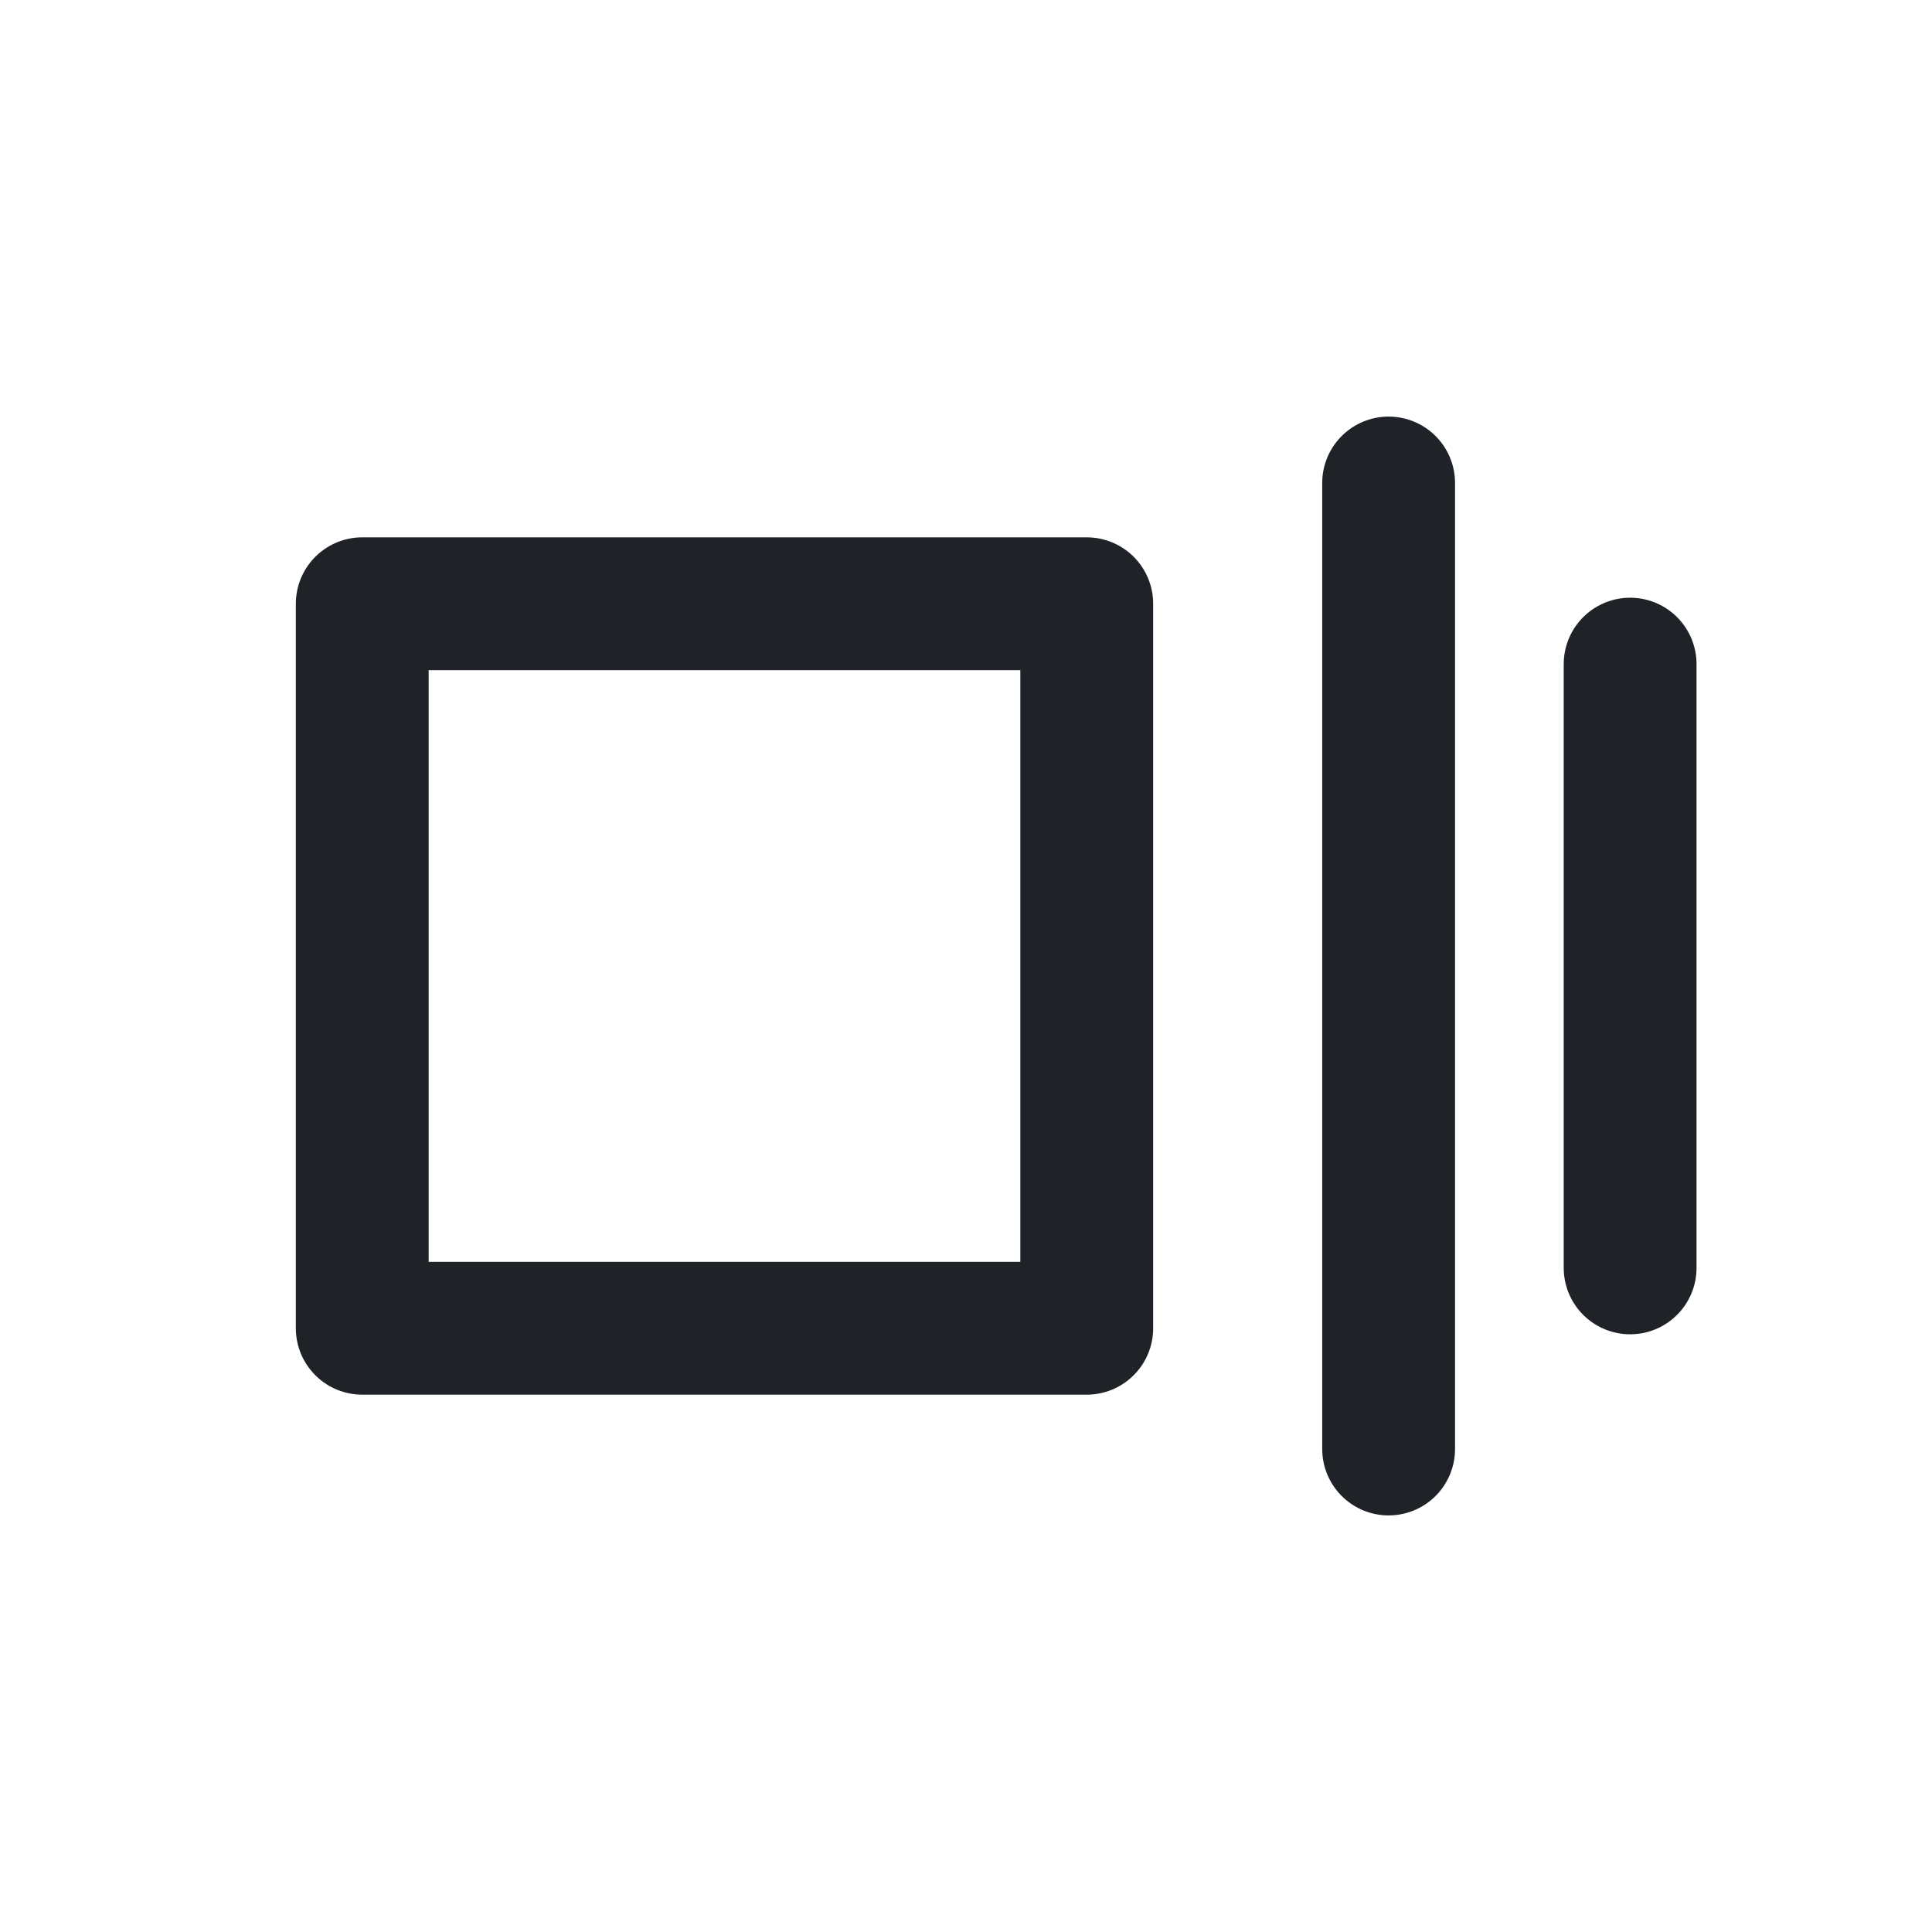
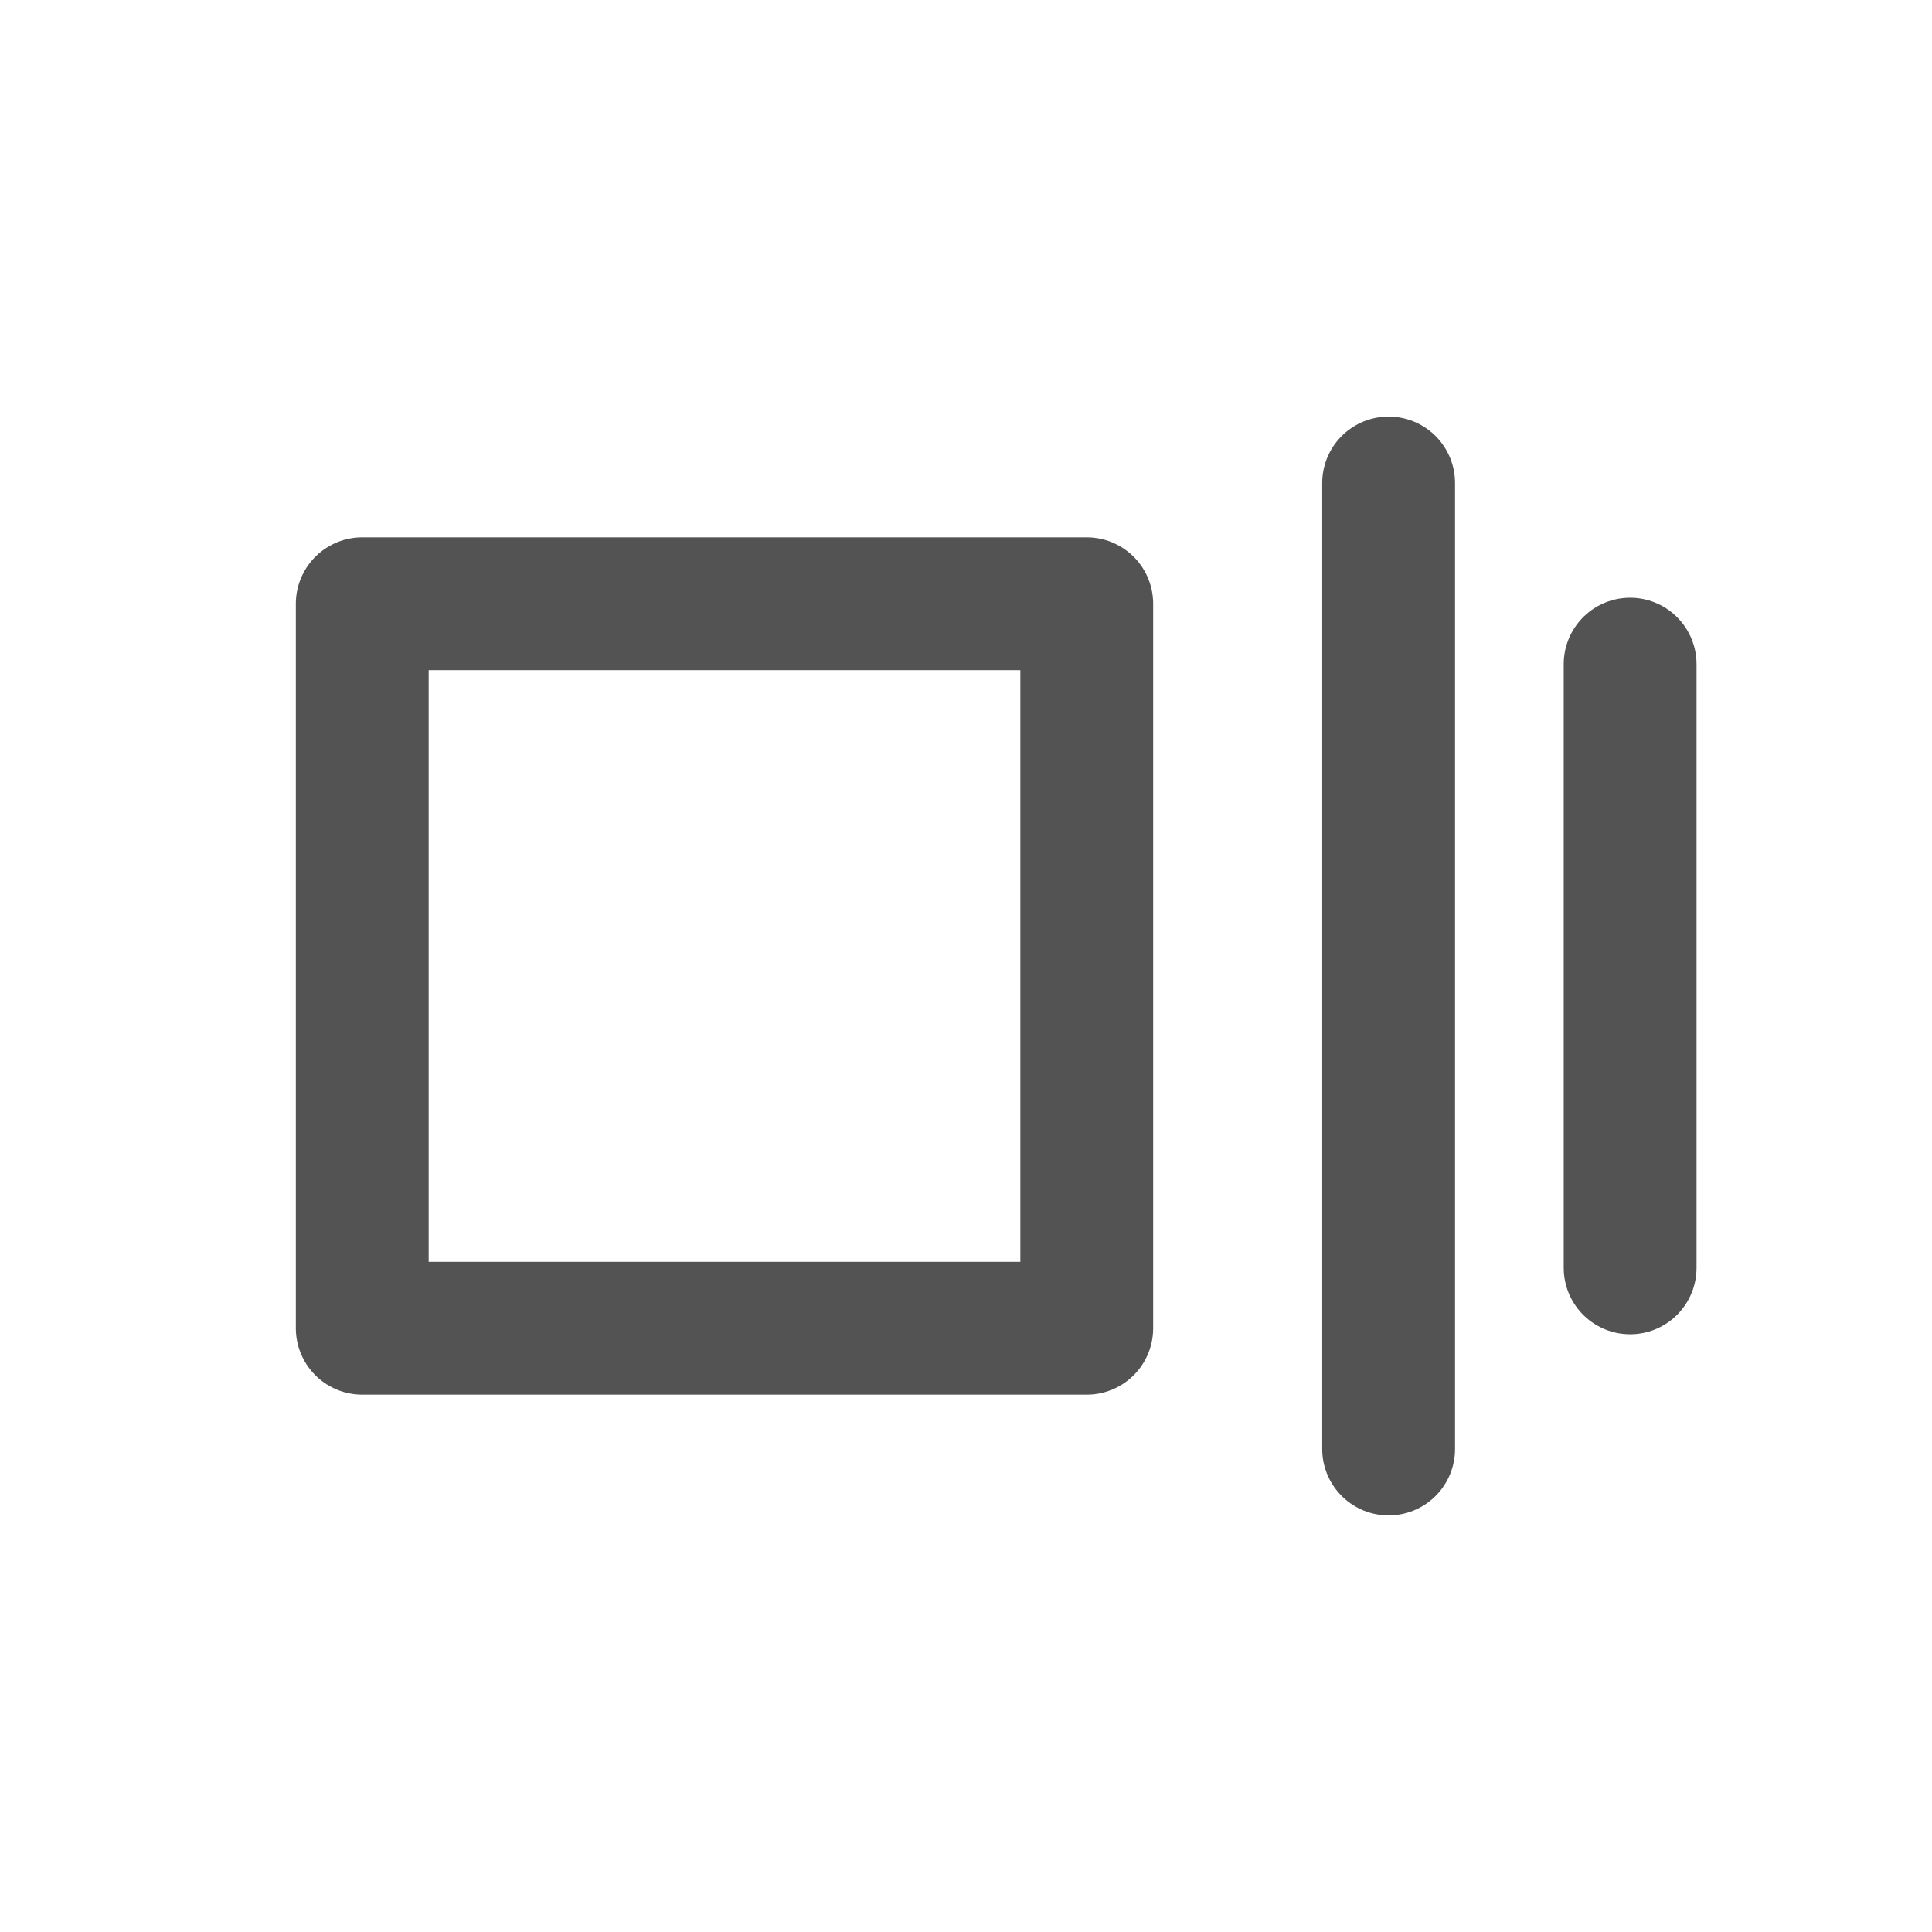
<svg xmlns="http://www.w3.org/2000/svg" width="32" height="32" viewBox="0 0 32 32" fill="none" stroke-width="2.2" stroke-linecap="round" stroke-linejoin="round">
-   <path d="M6 10h12v12H6z" fill="none" stroke="#1F2328" stroke-width="2.2" />
-   <line x1="23" y1="8" x2="23" y2="24" stroke="#1F2328" stroke-width="2.2" />
-   <line x1="27" y1="11" x2="27" y2="21" stroke="#1F2328" stroke-width="2.2" />
+   <path d="M6 10h12v12H6z" fill="none" stroke="#535353" stroke-width="2.2" />
+   <line x1="23" y1="8" x2="23" y2="24" stroke="#535353" stroke-width="2.2" />
+   <line x1="27" y1="11" x2="27" y2="21" stroke="#535353" stroke-width="2.2" />
</svg>
